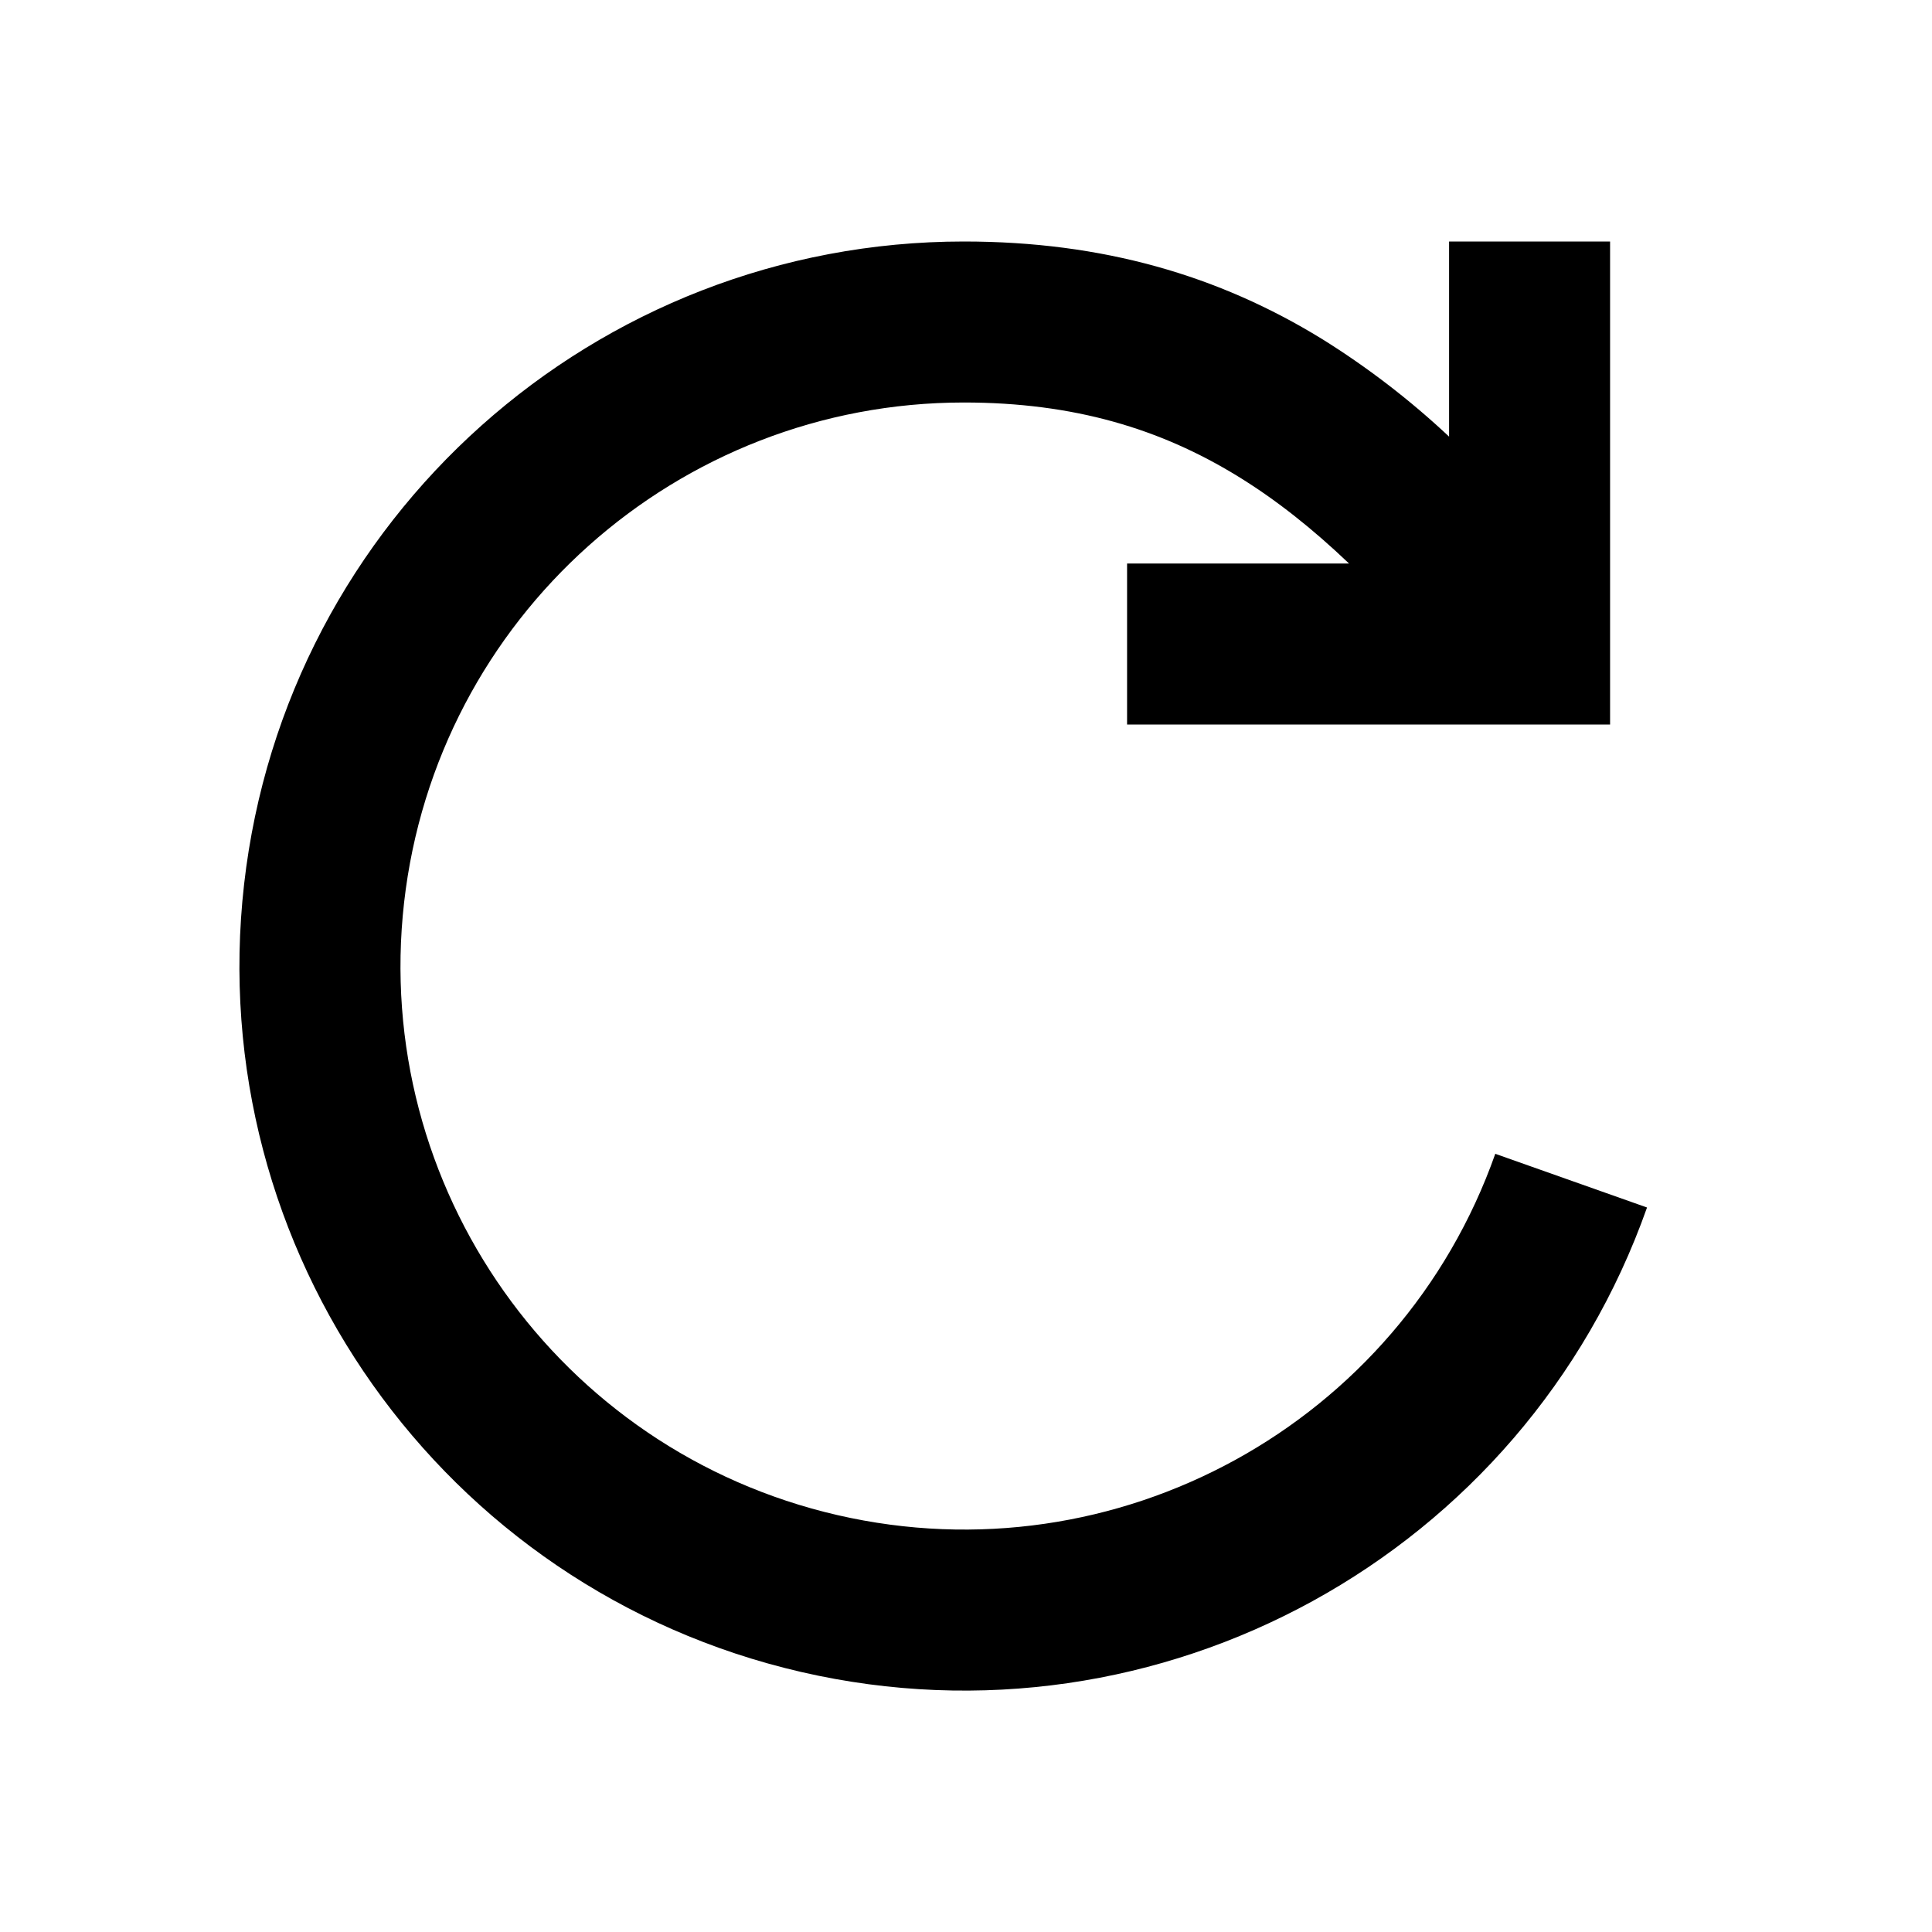
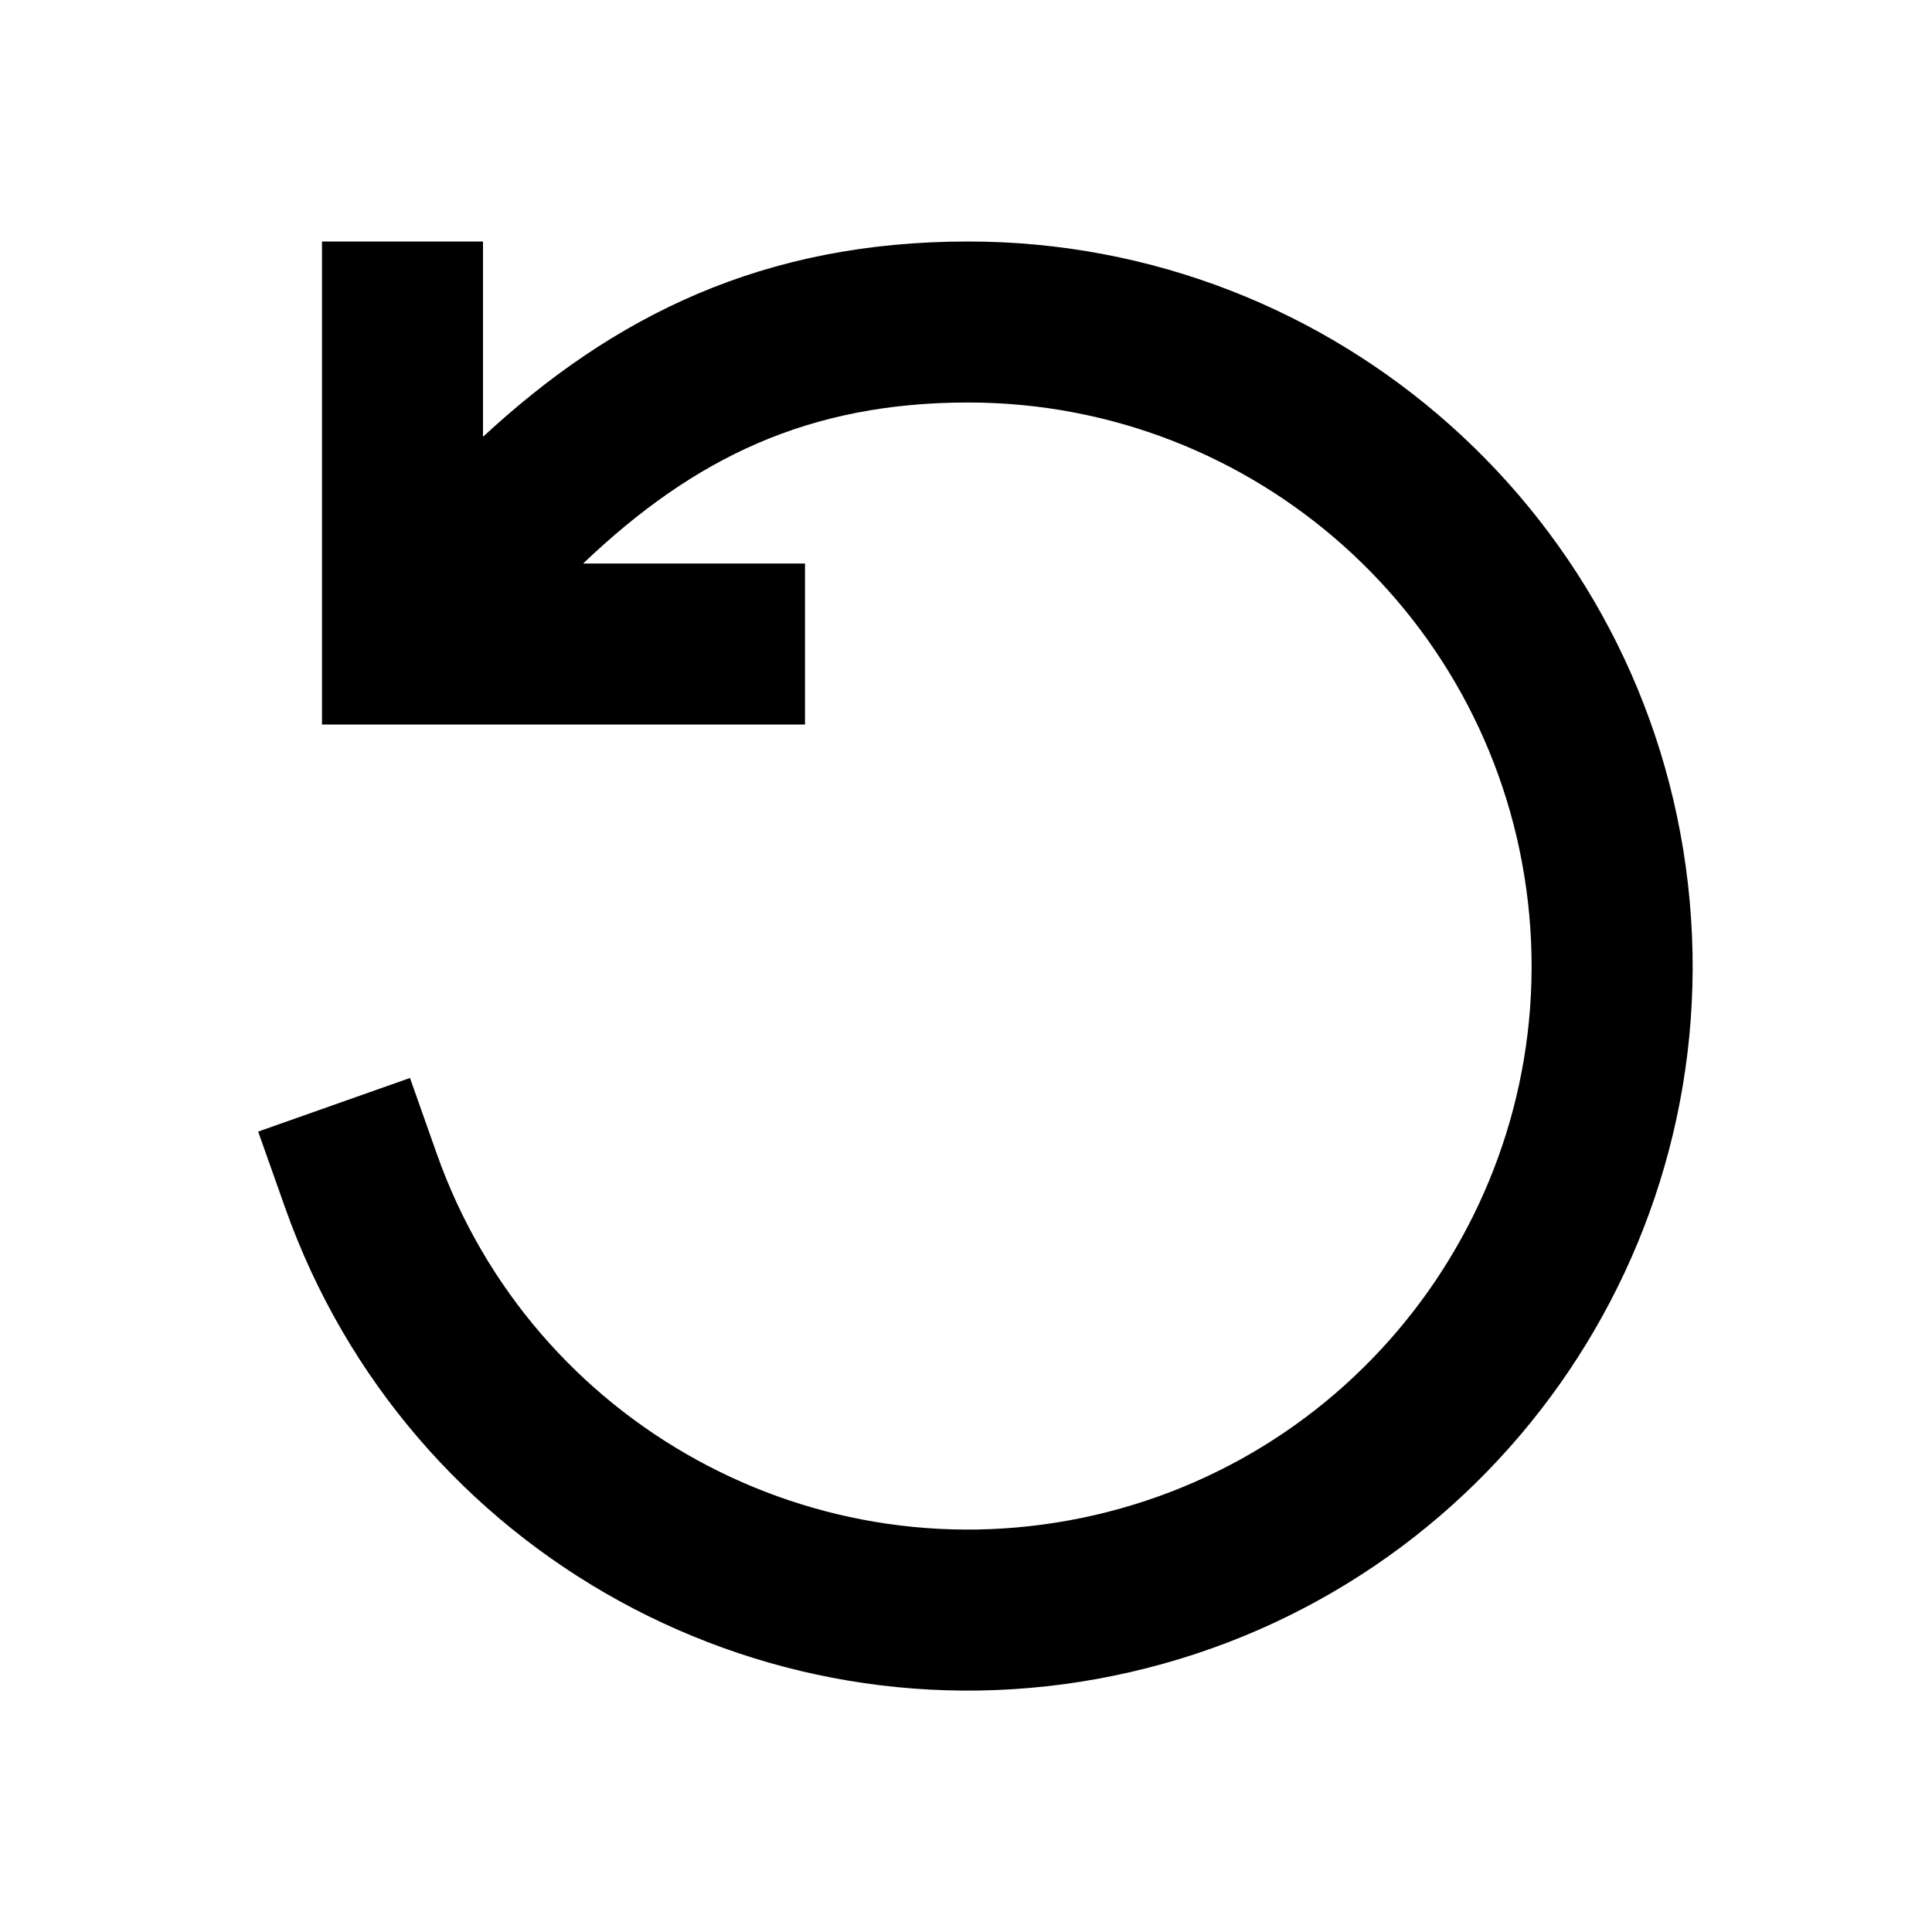
<svg xmlns="http://www.w3.org/2000/svg" width="24" height="24" fill="currentColor" viewBox="0 0 24 24">
-   <path d="M18 5.423a10.14 10.14 0 0 0-1.579-1.213C15.14 3.423 13.7 3 11.973 3a9 9 0 1 0 8.487 12l-1.885-.667A7 7 0 1 1 11.973 5c1.37 0 2.444.328 3.401.915.475.291.93.652 1.384 1.085h-2.757v2h6V3h-2v2.423Z" />
+   <path d="M6 5.426C7.628 3.919 9.484 3 12.028 3a9 9 0 1 1-8.487 12l-.334-.943 1.886-.666.333.942A7 7 0 1 0 12.029 5c-1.982 0-3.407.686-4.785 2H10v2H4V3h2v2.426Z" />
</svg>
